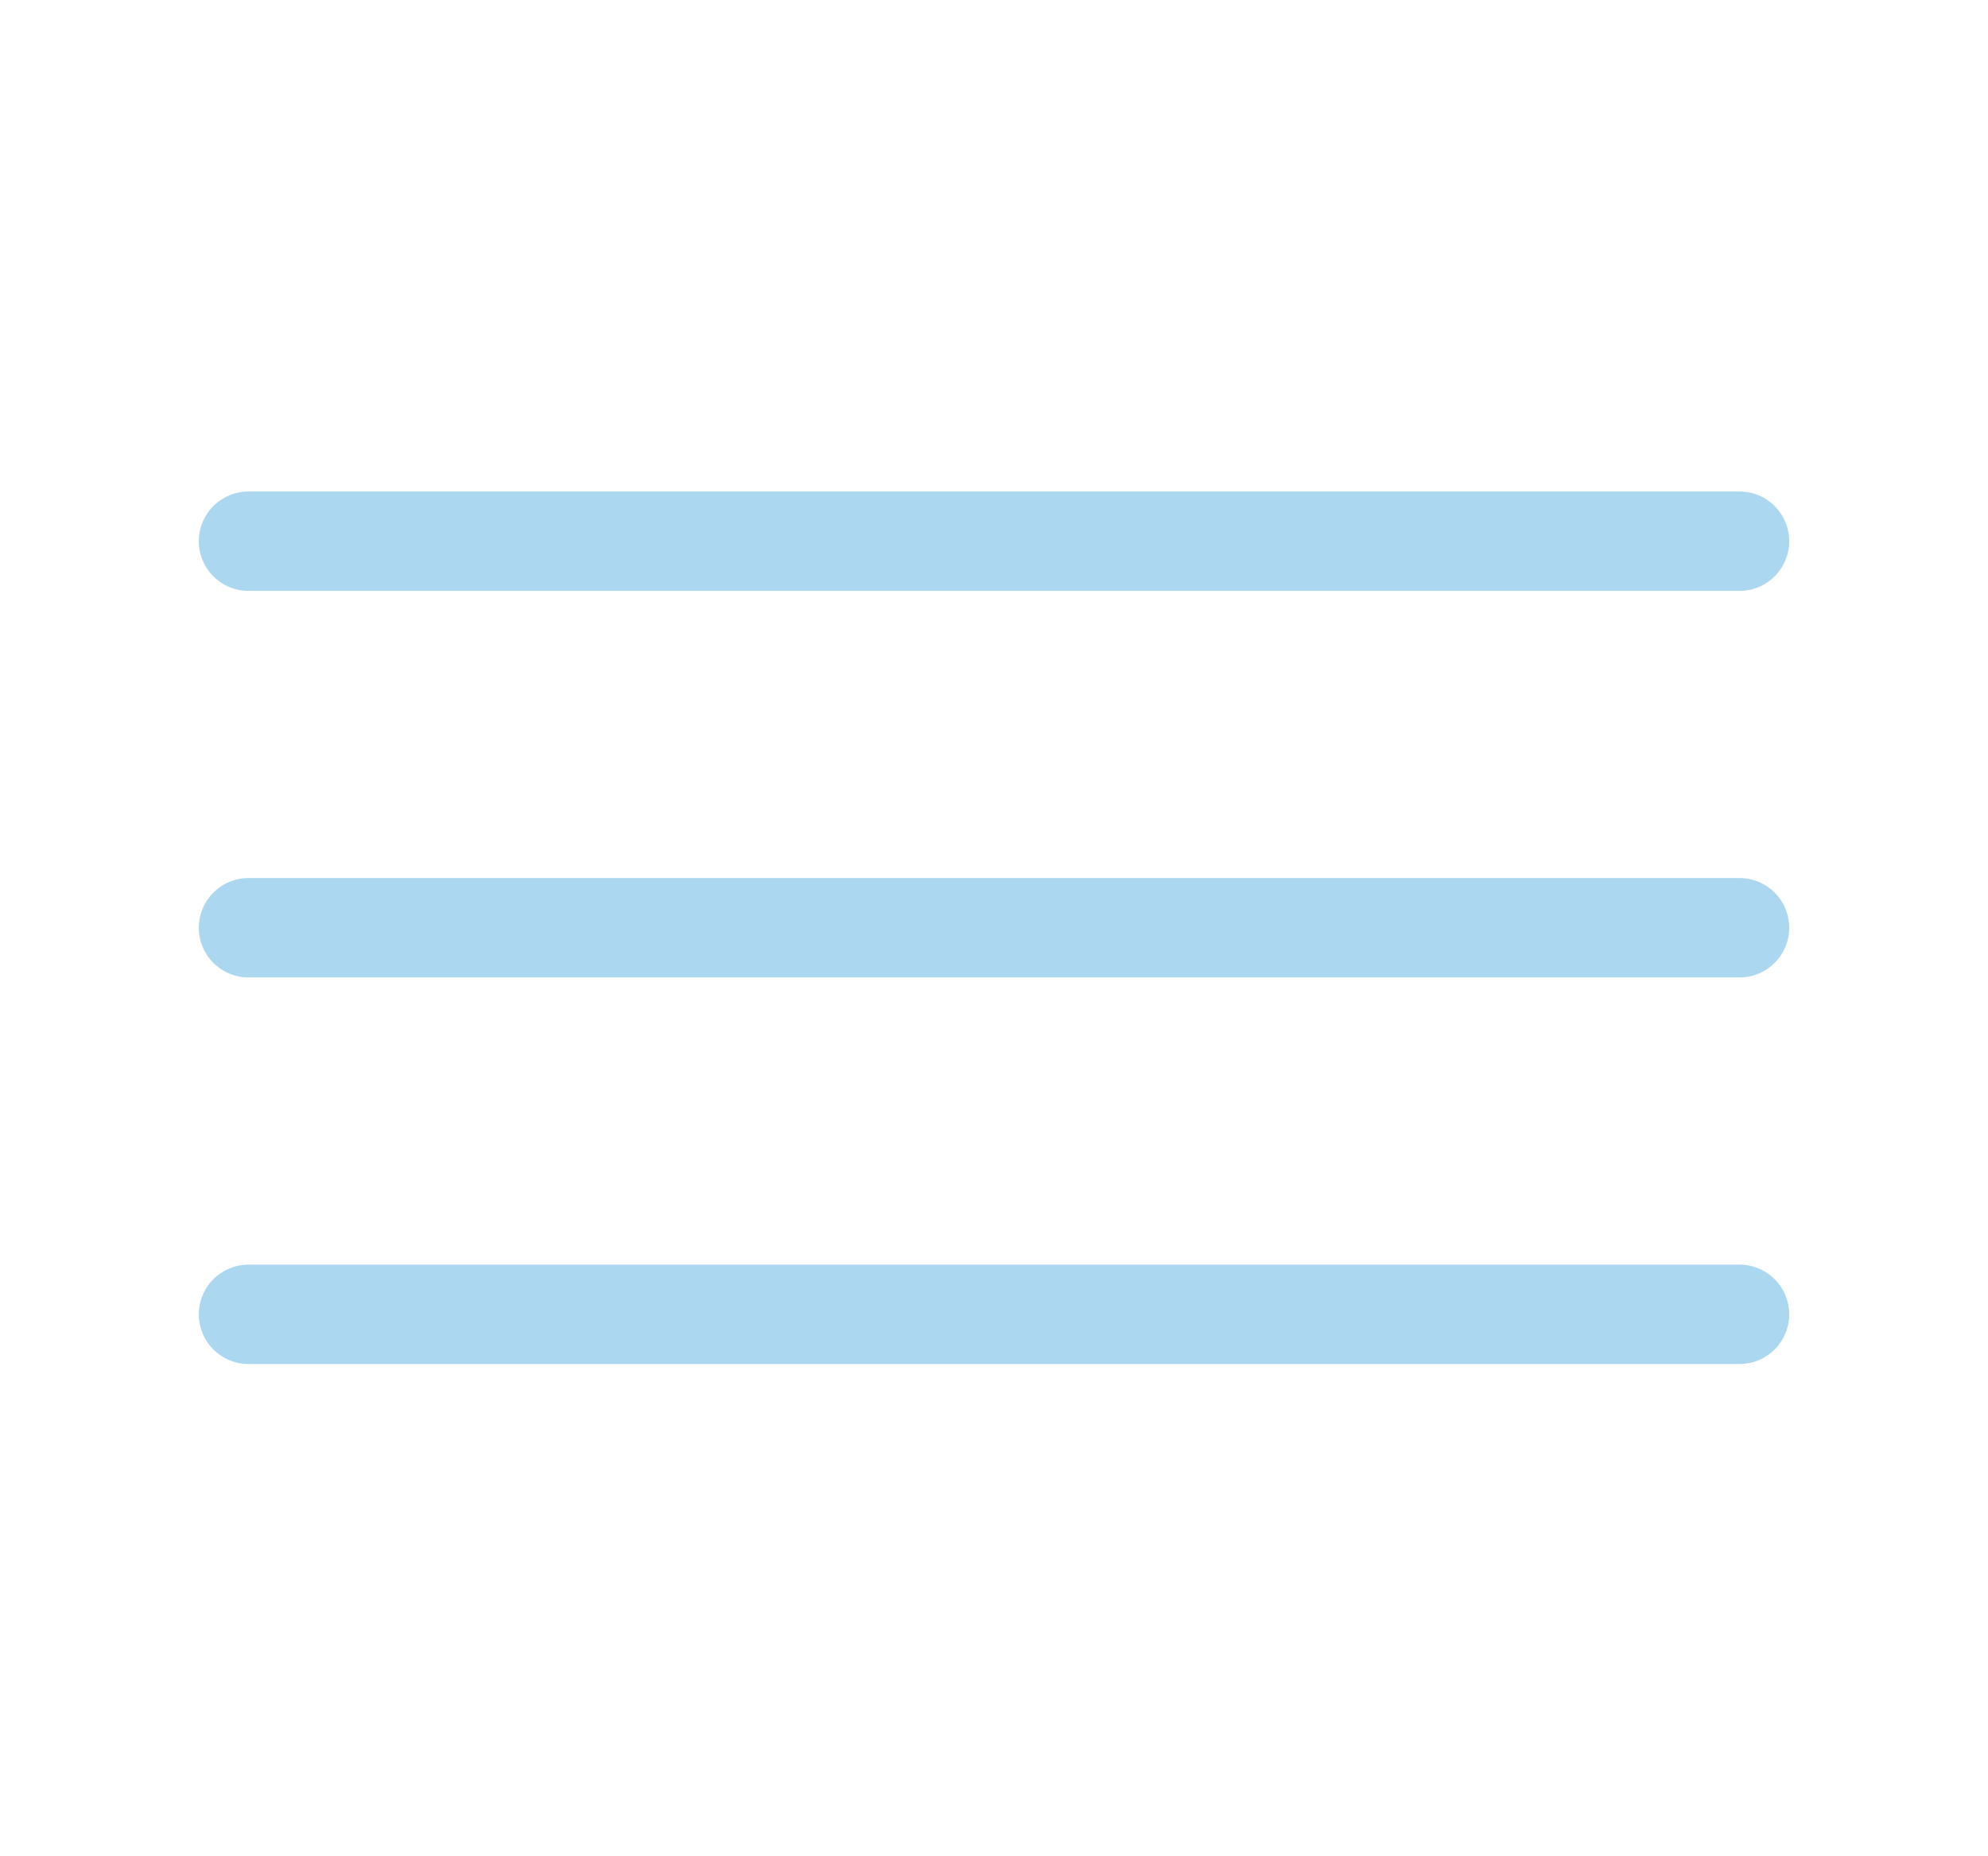
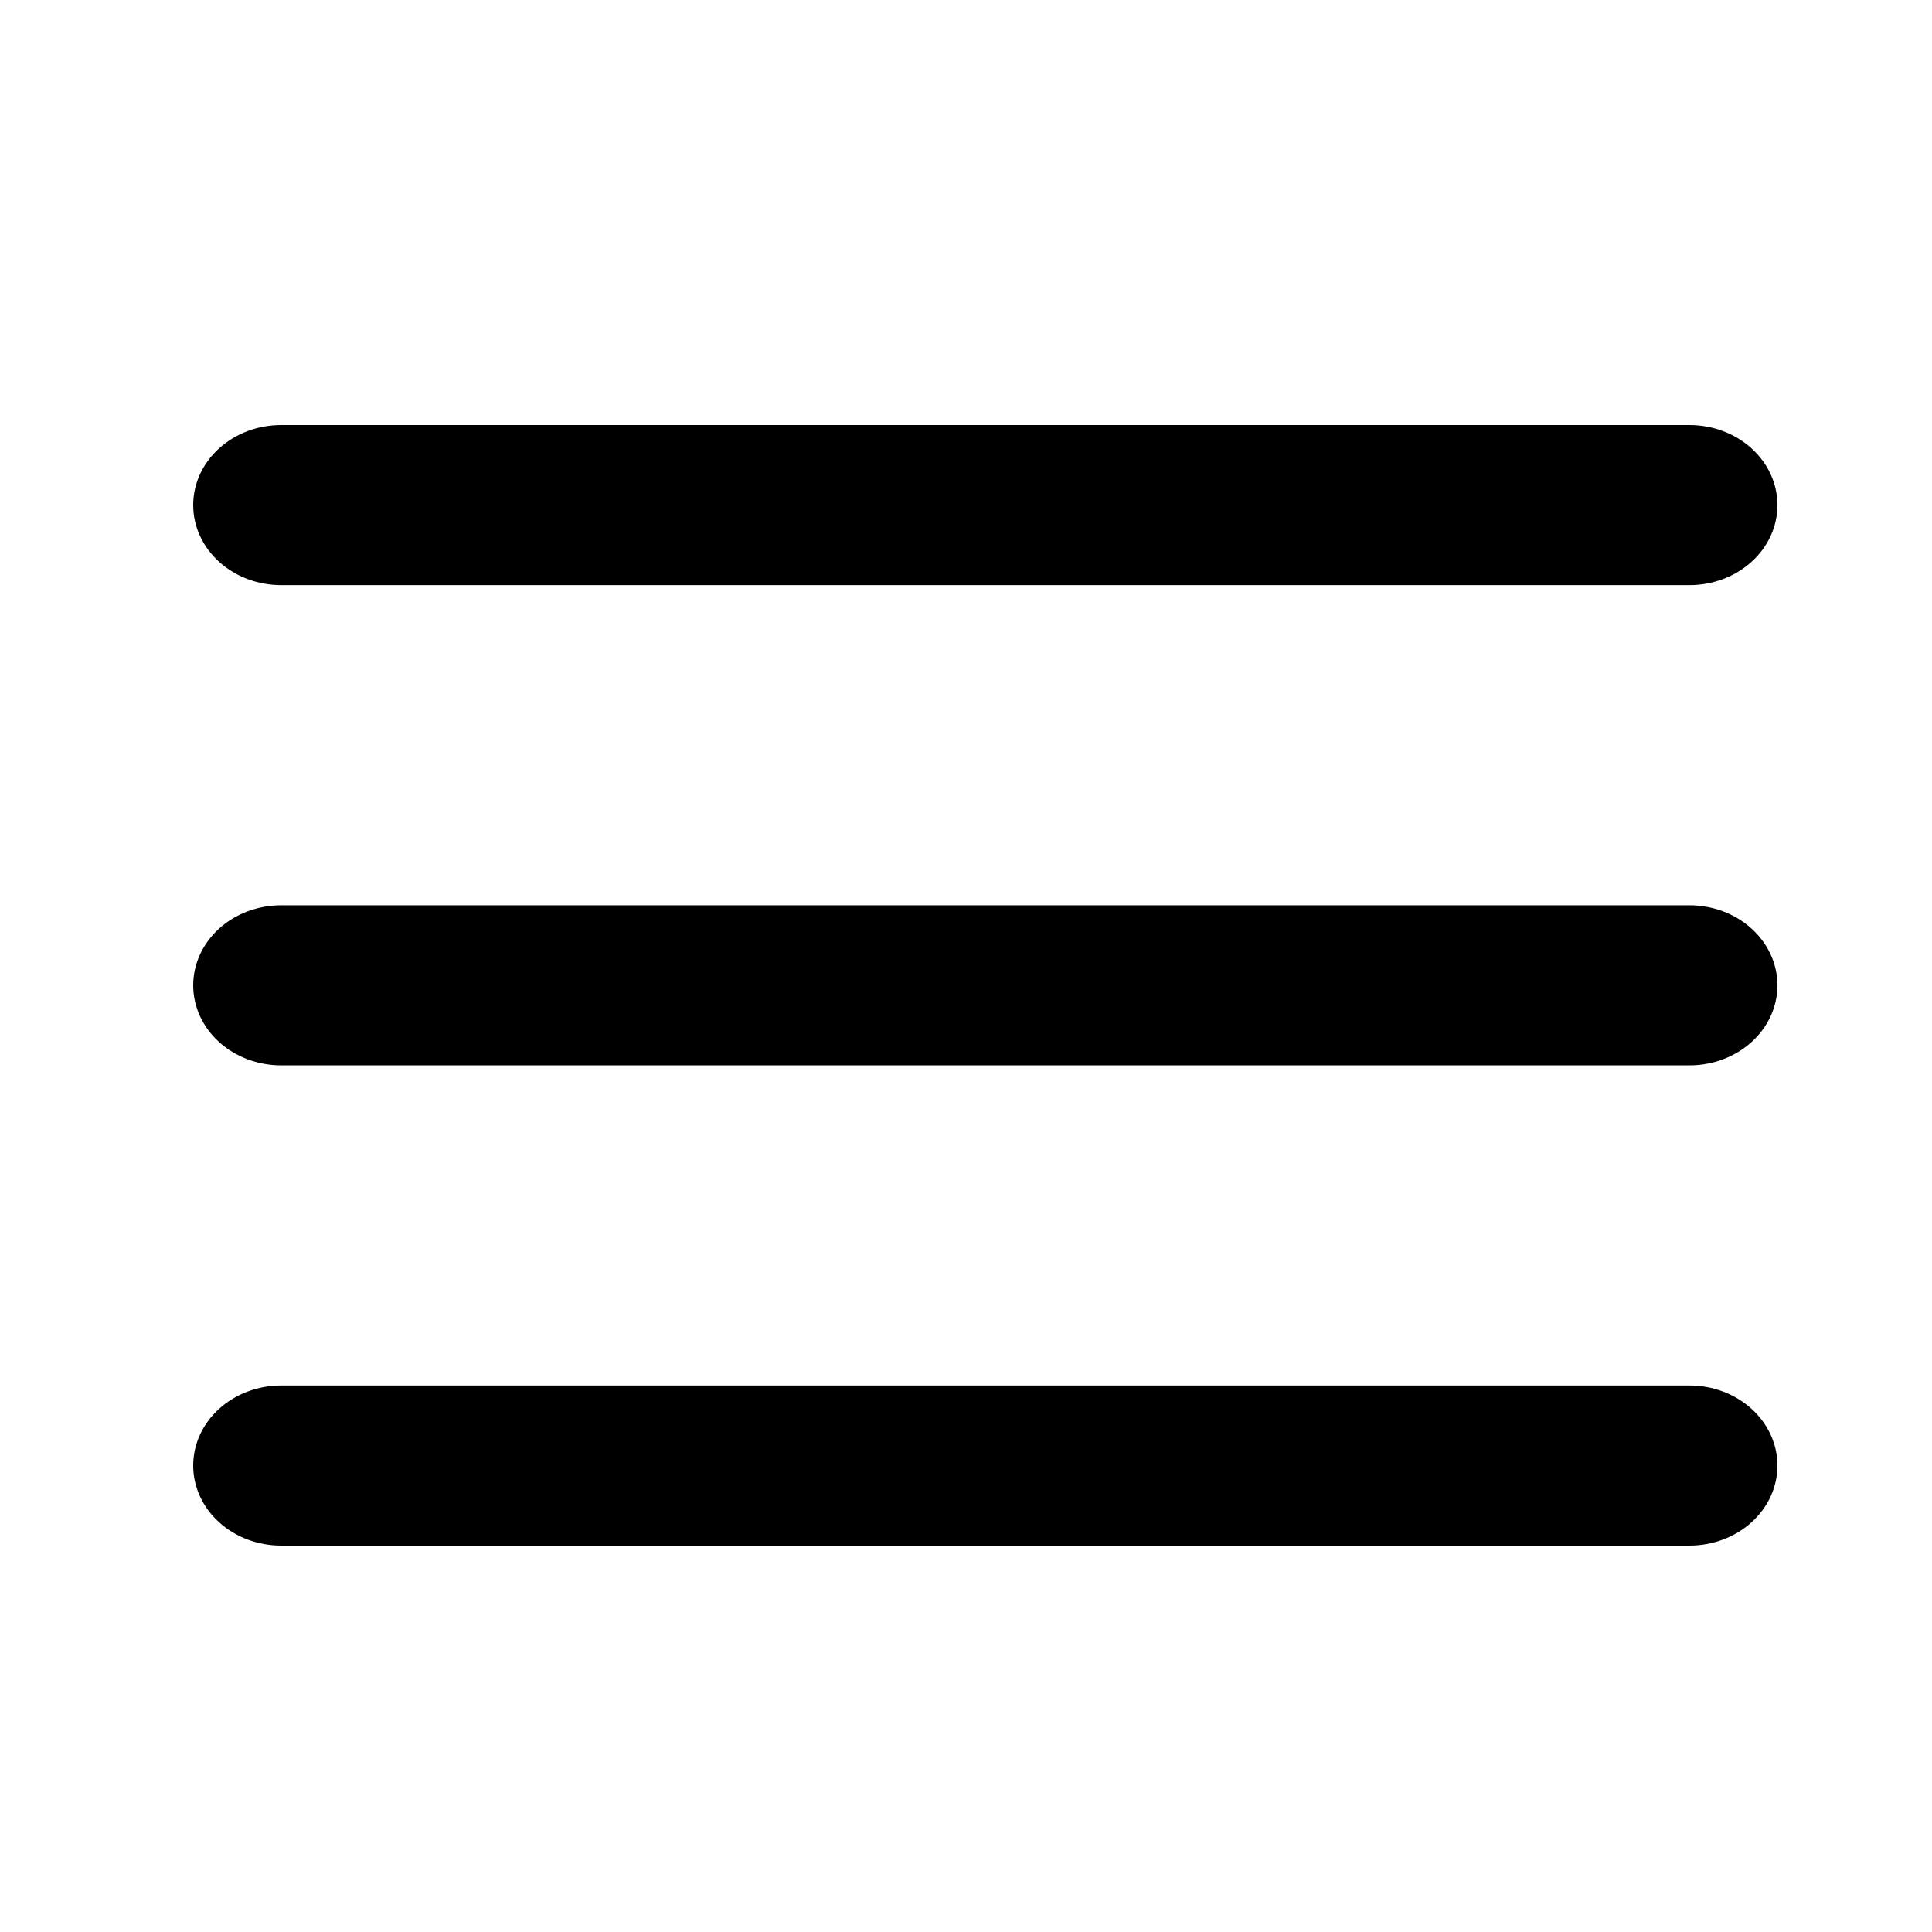
- <svg xmlns="http://www.w3.org/2000/svg" width="30" height="28" viewBox="0 0 30 28" fill="none">
-   <g opacity="0.4">
-     <path d="M3.75 8.167H26.25M3.75 14H26.25M3.75 19.834H26.25" stroke="#2D9CDB" stroke-width="1.5" stroke-linecap="round" />
-   </g>
+ <svg xmlns="http://www.w3.org/2000/svg" width="50" height="50" viewBox="0 0 50 50" fill="none">
+   <path fill-rule="evenodd" clip-rule="evenodd" d="M5 13.071C5 12.522 5.24 11.995 5.667 11.607C6.094 11.218 6.674 11 7.278 11H43.722C44.326 11 44.906 11.218 45.333 11.607C45.76 11.995 46 12.522 46 13.071C46 13.621 45.76 14.148 45.333 14.536C44.906 14.925 44.326 15.143 43.722 15.143H7.278C6.674 15.143 6.094 14.925 5.667 14.536C5.24 14.148 5 13.621 5 13.071ZM5 25.5C5 24.951 5.24 24.424 5.667 24.035C6.094 23.647 6.674 23.429 7.278 23.429H43.722C44.326 23.429 44.906 23.647 45.333 24.035C45.76 24.424 46 24.951 46 25.5C46 26.049 45.76 26.576 45.333 26.965C44.906 27.353 44.326 27.571 43.722 27.571H7.278C6.674 27.571 6.094 27.353 5.667 26.965C5.24 26.576 5 26.049 5 25.5ZM5 37.929C5 37.379 5.24 36.852 5.667 36.464C6.094 36.075 6.674 35.857 7.278 35.857H43.722C44.326 35.857 44.906 36.075 45.333 36.464C45.76 36.852 46 37.379 46 37.929C46 38.478 45.76 39.005 45.333 39.393C44.906 39.782 44.326 40 43.722 40H7.278C6.674 40 6.094 39.782 5.667 39.393C5.24 39.005 5 38.478 5 37.929Z" fill="black" />
</svg>
